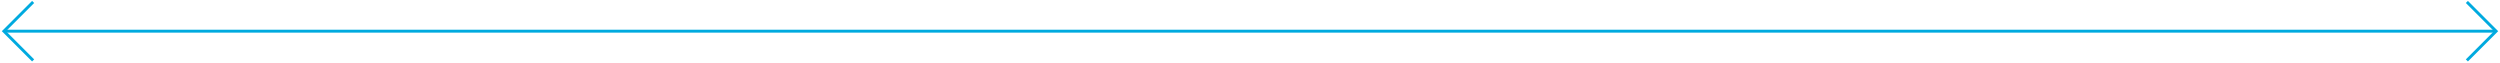
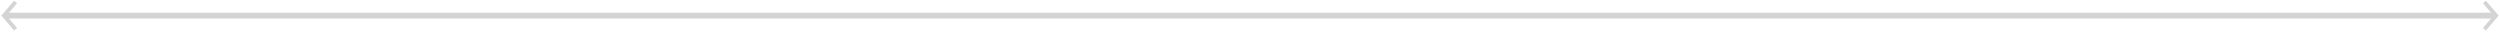
- <svg xmlns="http://www.w3.org/2000/svg" width="1283" height="32" viewBox="0 0 1283 32" fill="none">
-   <path d="M3 16L1281 16" stroke="#00AADF" stroke-width="1.5" />
-   <path d="M17 31L2 16L17 1" stroke="#00AADF" stroke-width="1.5" />
-   <path d="M1266 31L1281 16L1266 1" stroke="#00AADF" stroke-width="1.5" />
+ <svg xmlns="http://www.w3.org/2000/svg" width="1283" height="16" viewBox="0 0 1283 16" fill="none">
+   <path d="M3 8L1281 8" stroke="#D4D4D4" stroke-width="3" />
+   <path d="M8 1L2 8L8 15" stroke="#D4D4D4" stroke-width="2" />
+   <path d="M1275 1L1281 8L1275 15" stroke="#D4D4D4" stroke-width="2" />
</svg>
